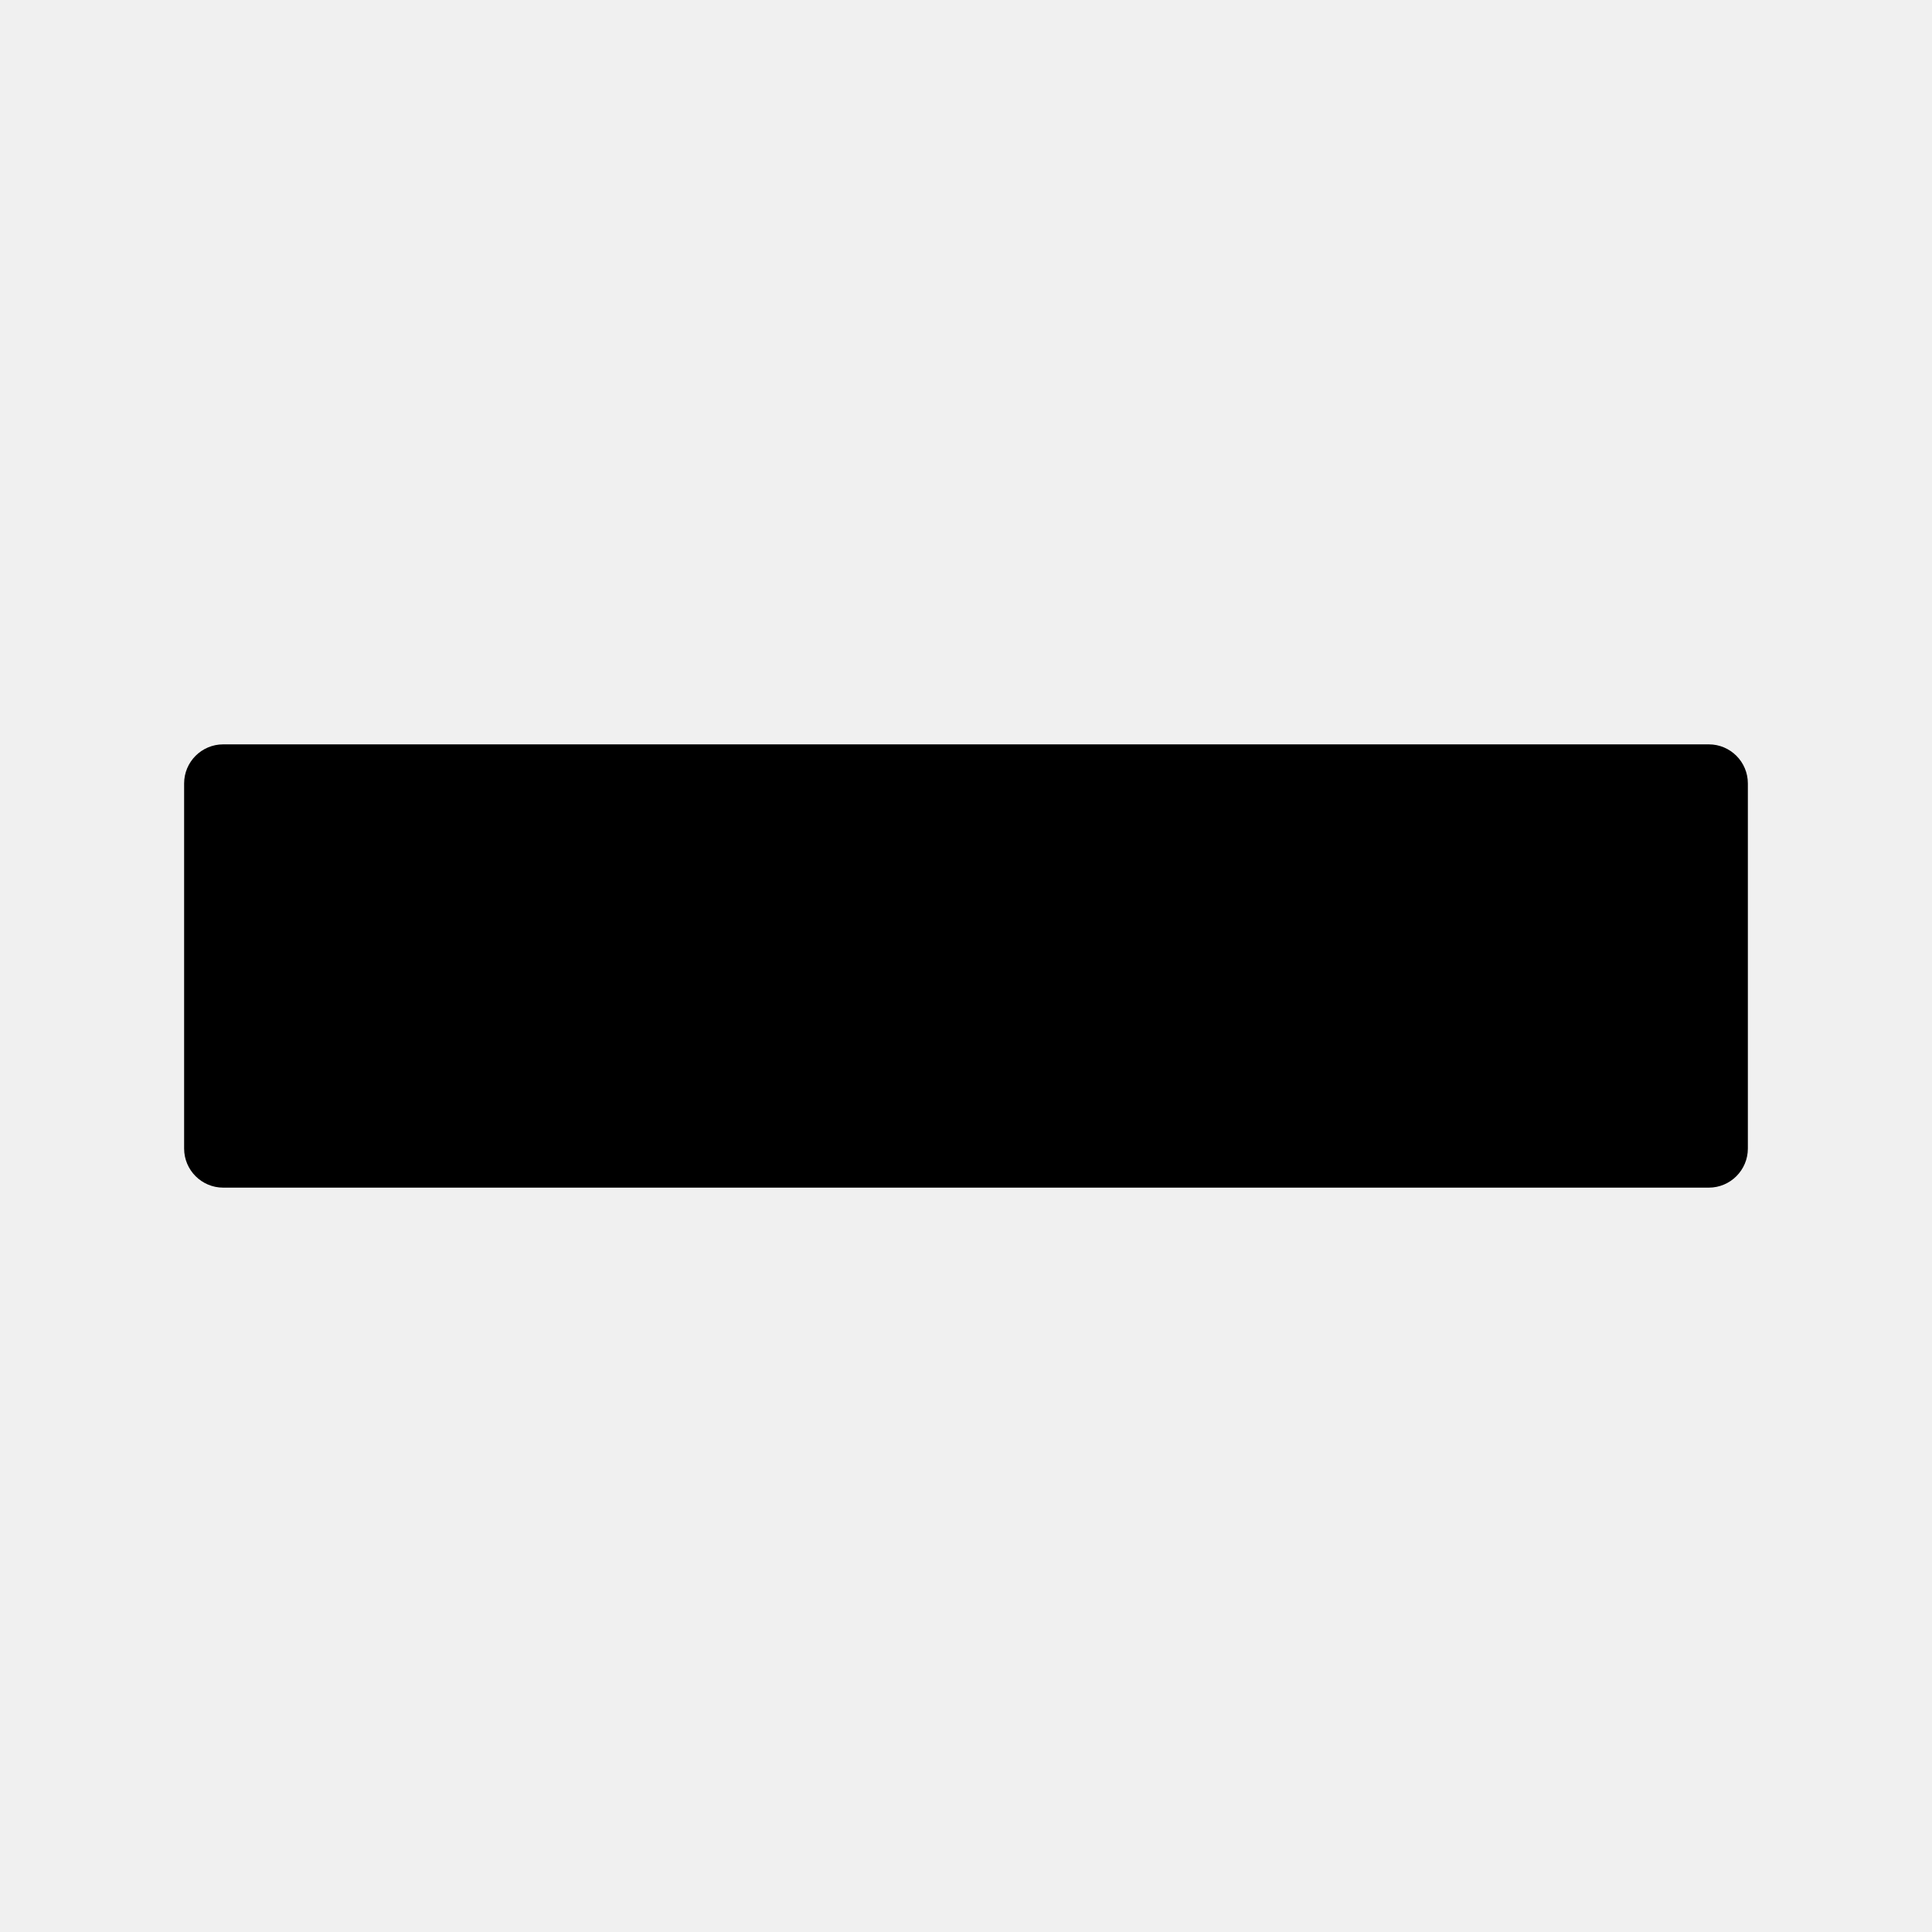
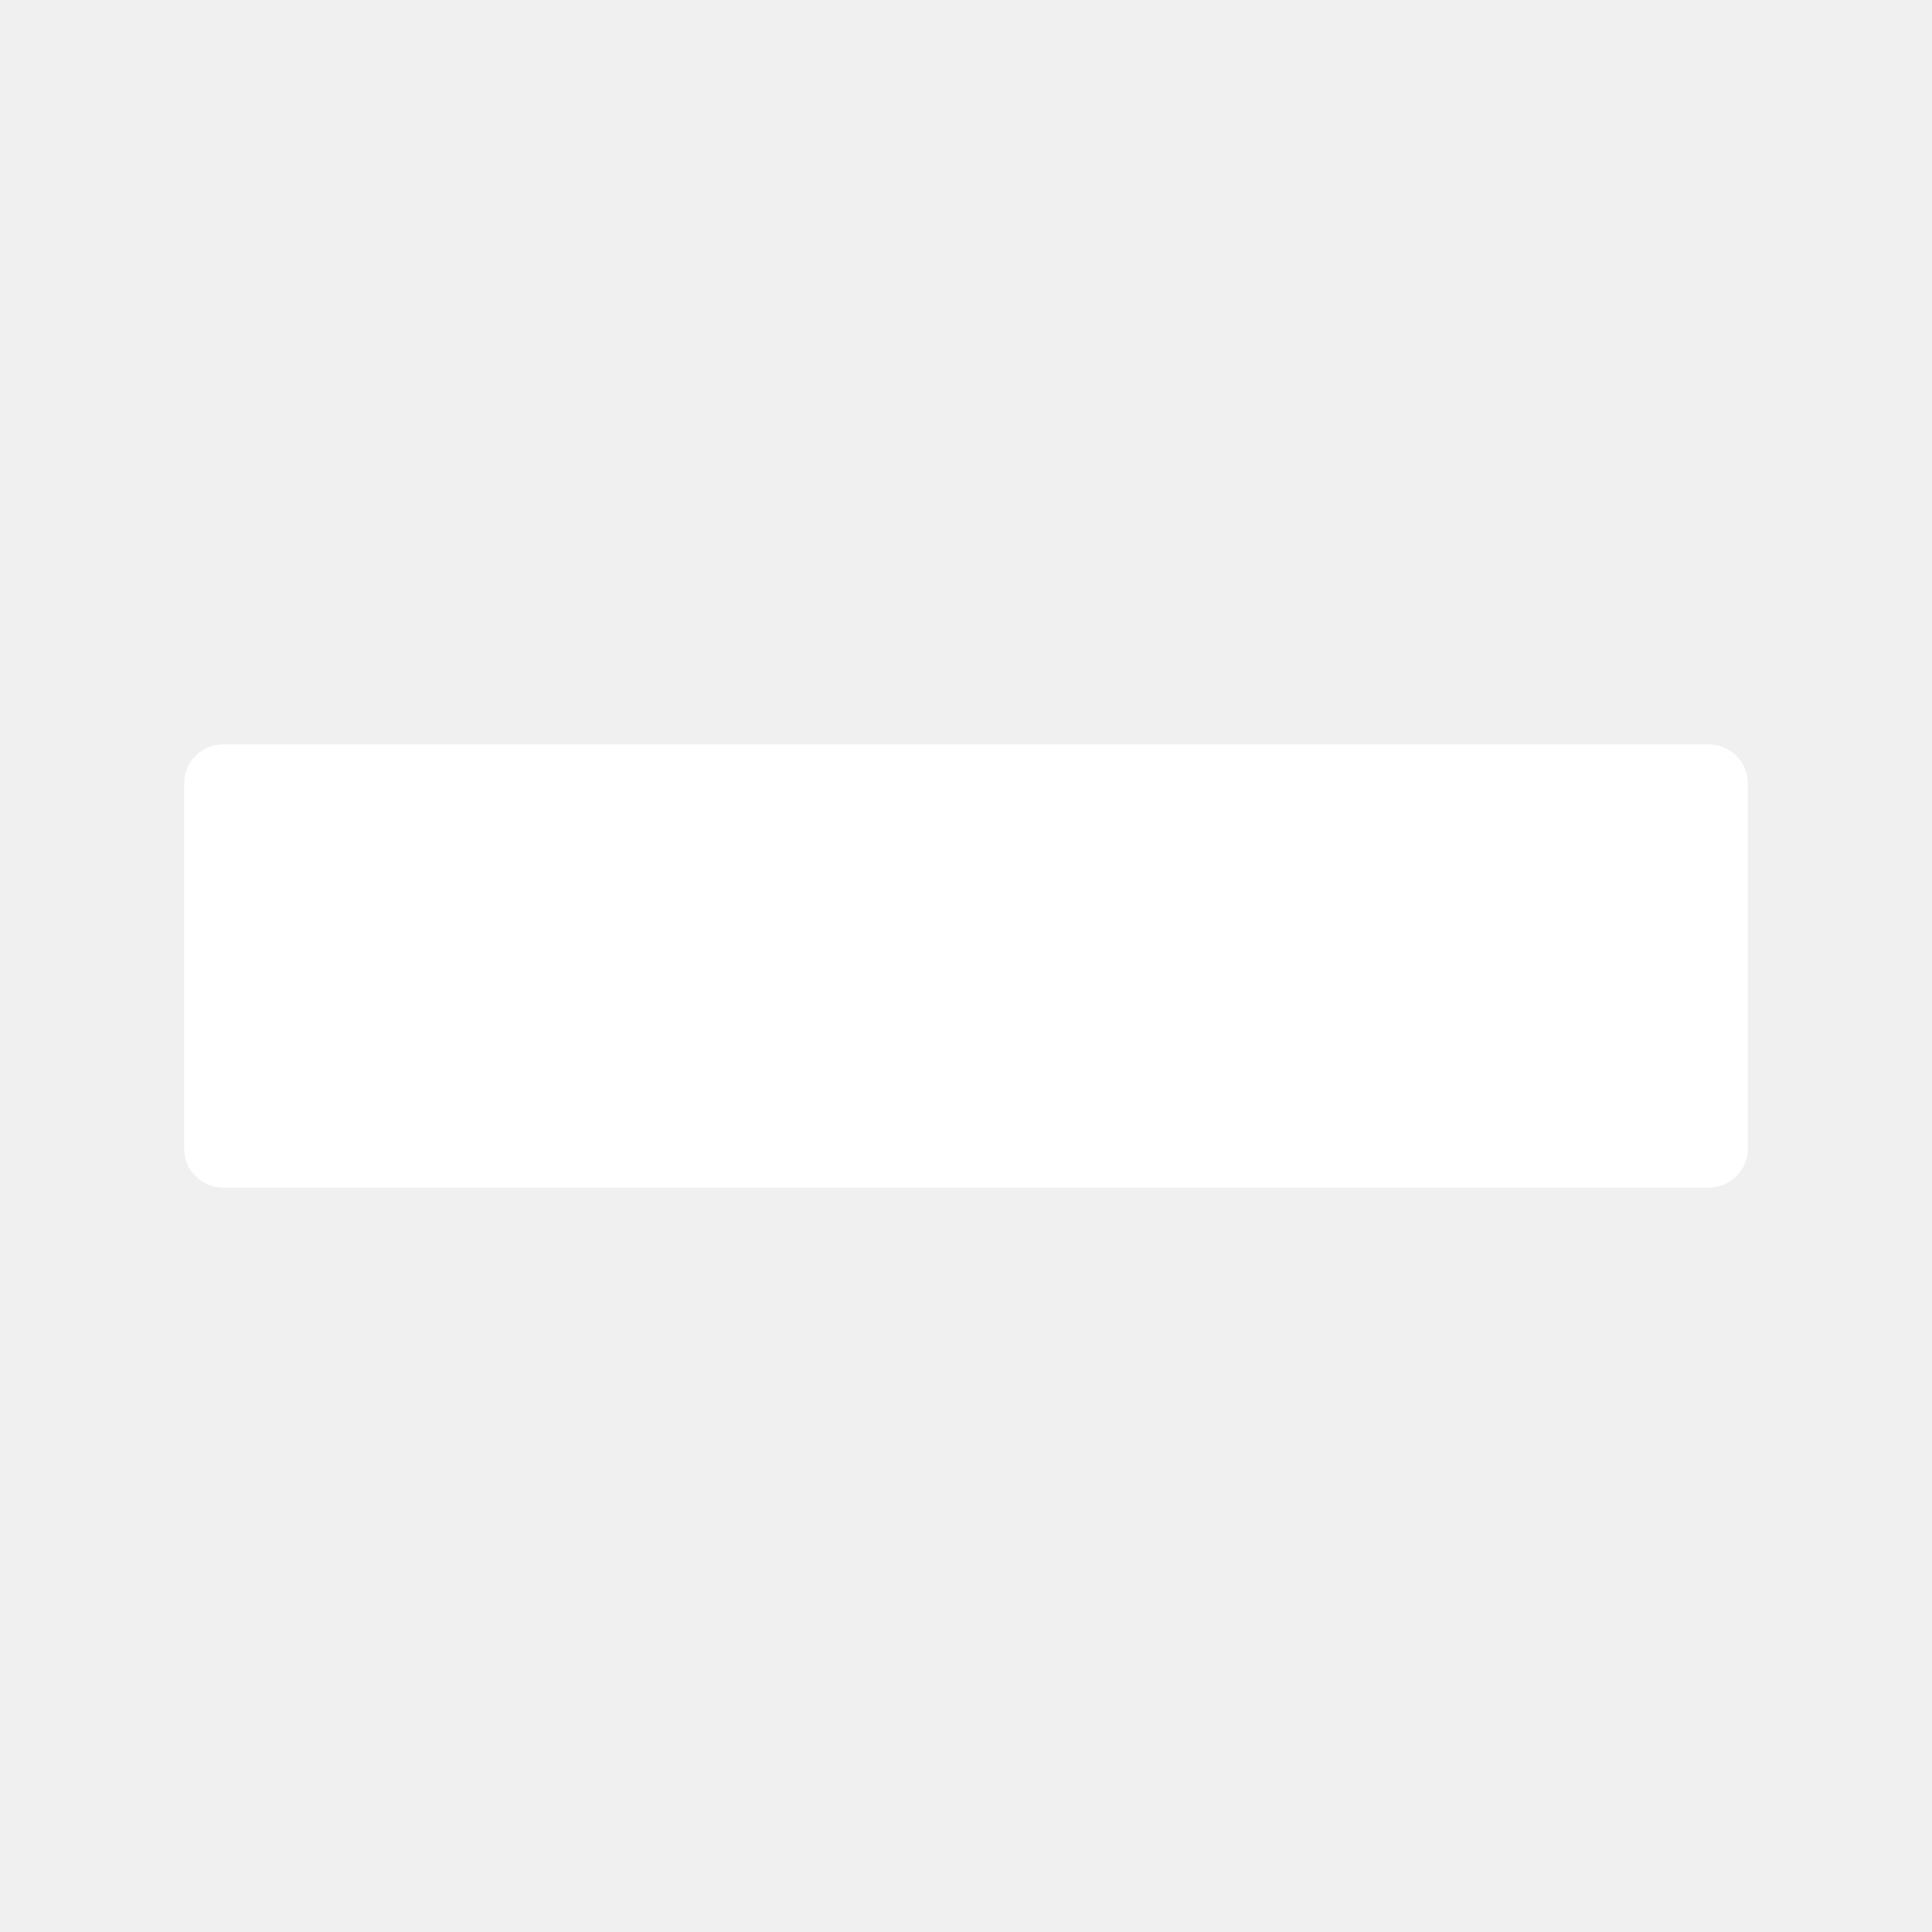
<svg xmlns="http://www.w3.org/2000/svg" version="1.1" id="Layer_1" x="0px" y="0px" width="100px" height="100px" viewBox="0 0 100 100" enable-background="new 0 0 100 100" xml:space="preserve">
-   <path d="M88.447,38.528H11.554c-1.118,0-2.024,0.907-2.024,2.024v18.896c0,1.118,0.907,2.024,2.024,2.024h76.892  c1.117,0,2.023-0.907,2.023-2.024V40.552C90.47,39.435,89.564,38.528,88.447,38.528z" />
+   <path fill="#FFFFFF" d="M88.447,38.528H11.554c-1.118,0-2.024,0.907-2.024,2.024v18.896c0,1.118,0.907,2.024,2.024,2.024h76.891  c1.117,0,2.023-0.908,2.023-2.024V40.552C90.471,39.435,89.564,38.528,88.447,38.528z" />
</svg>
